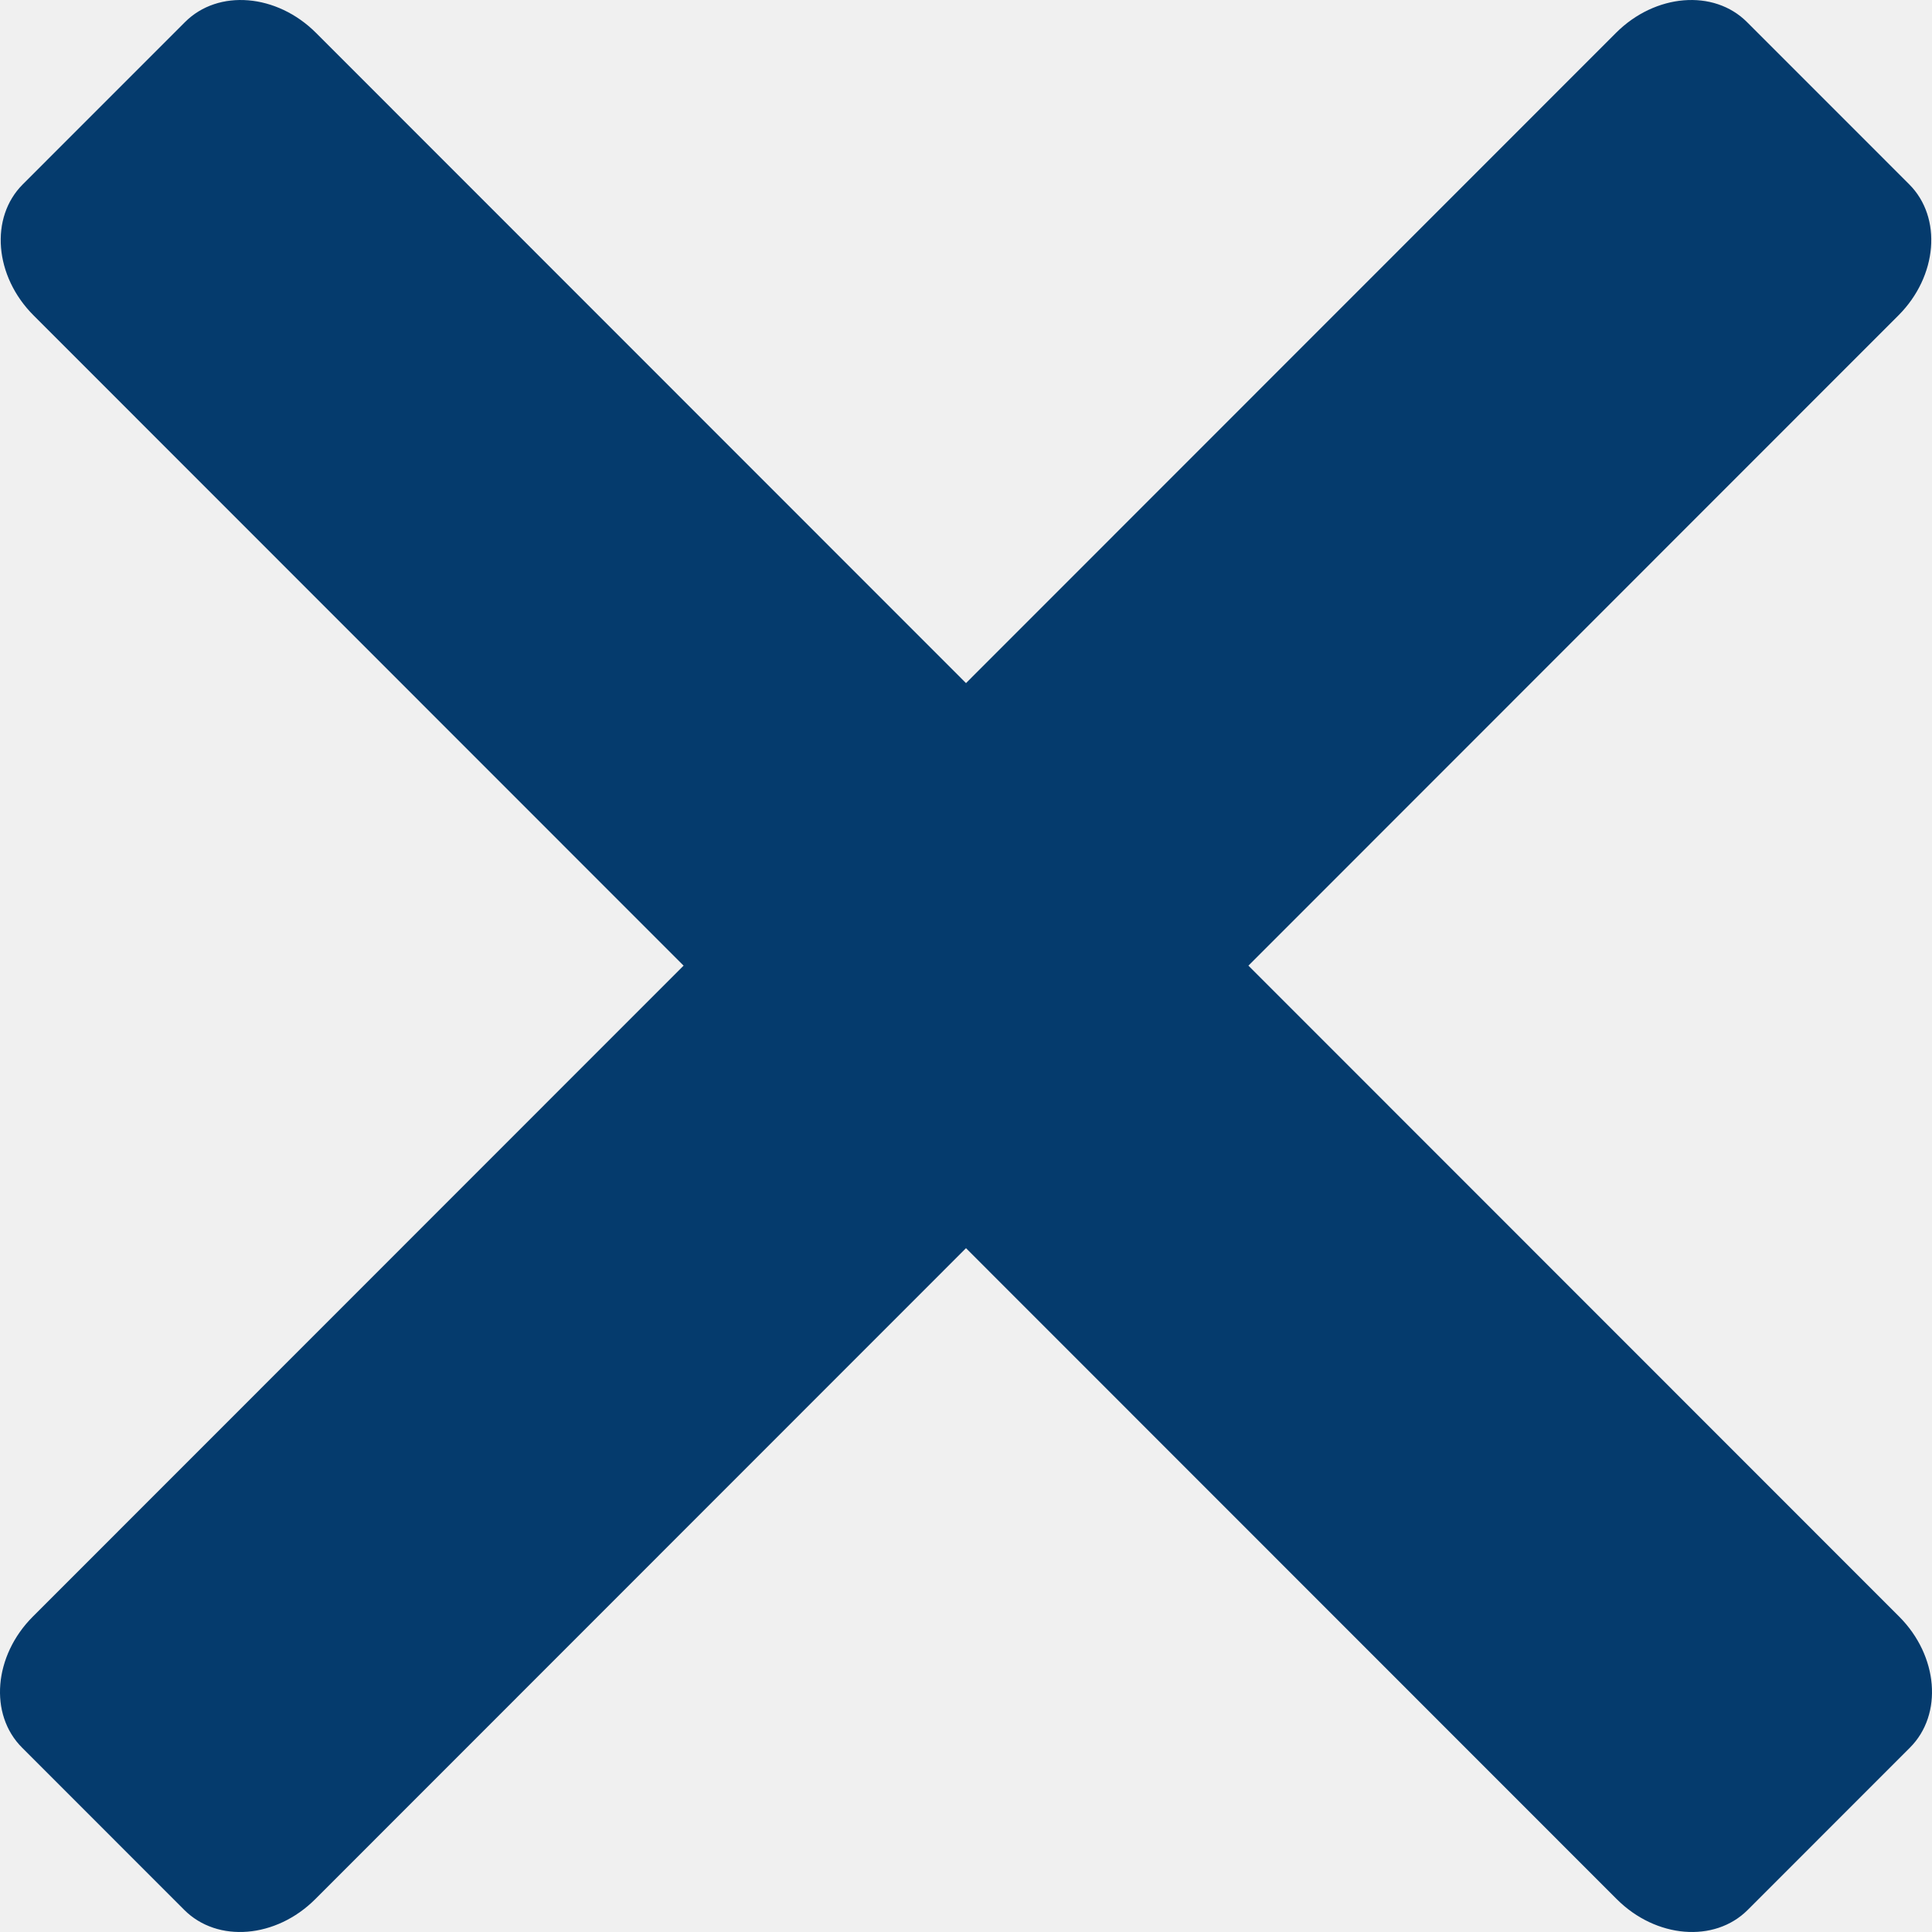
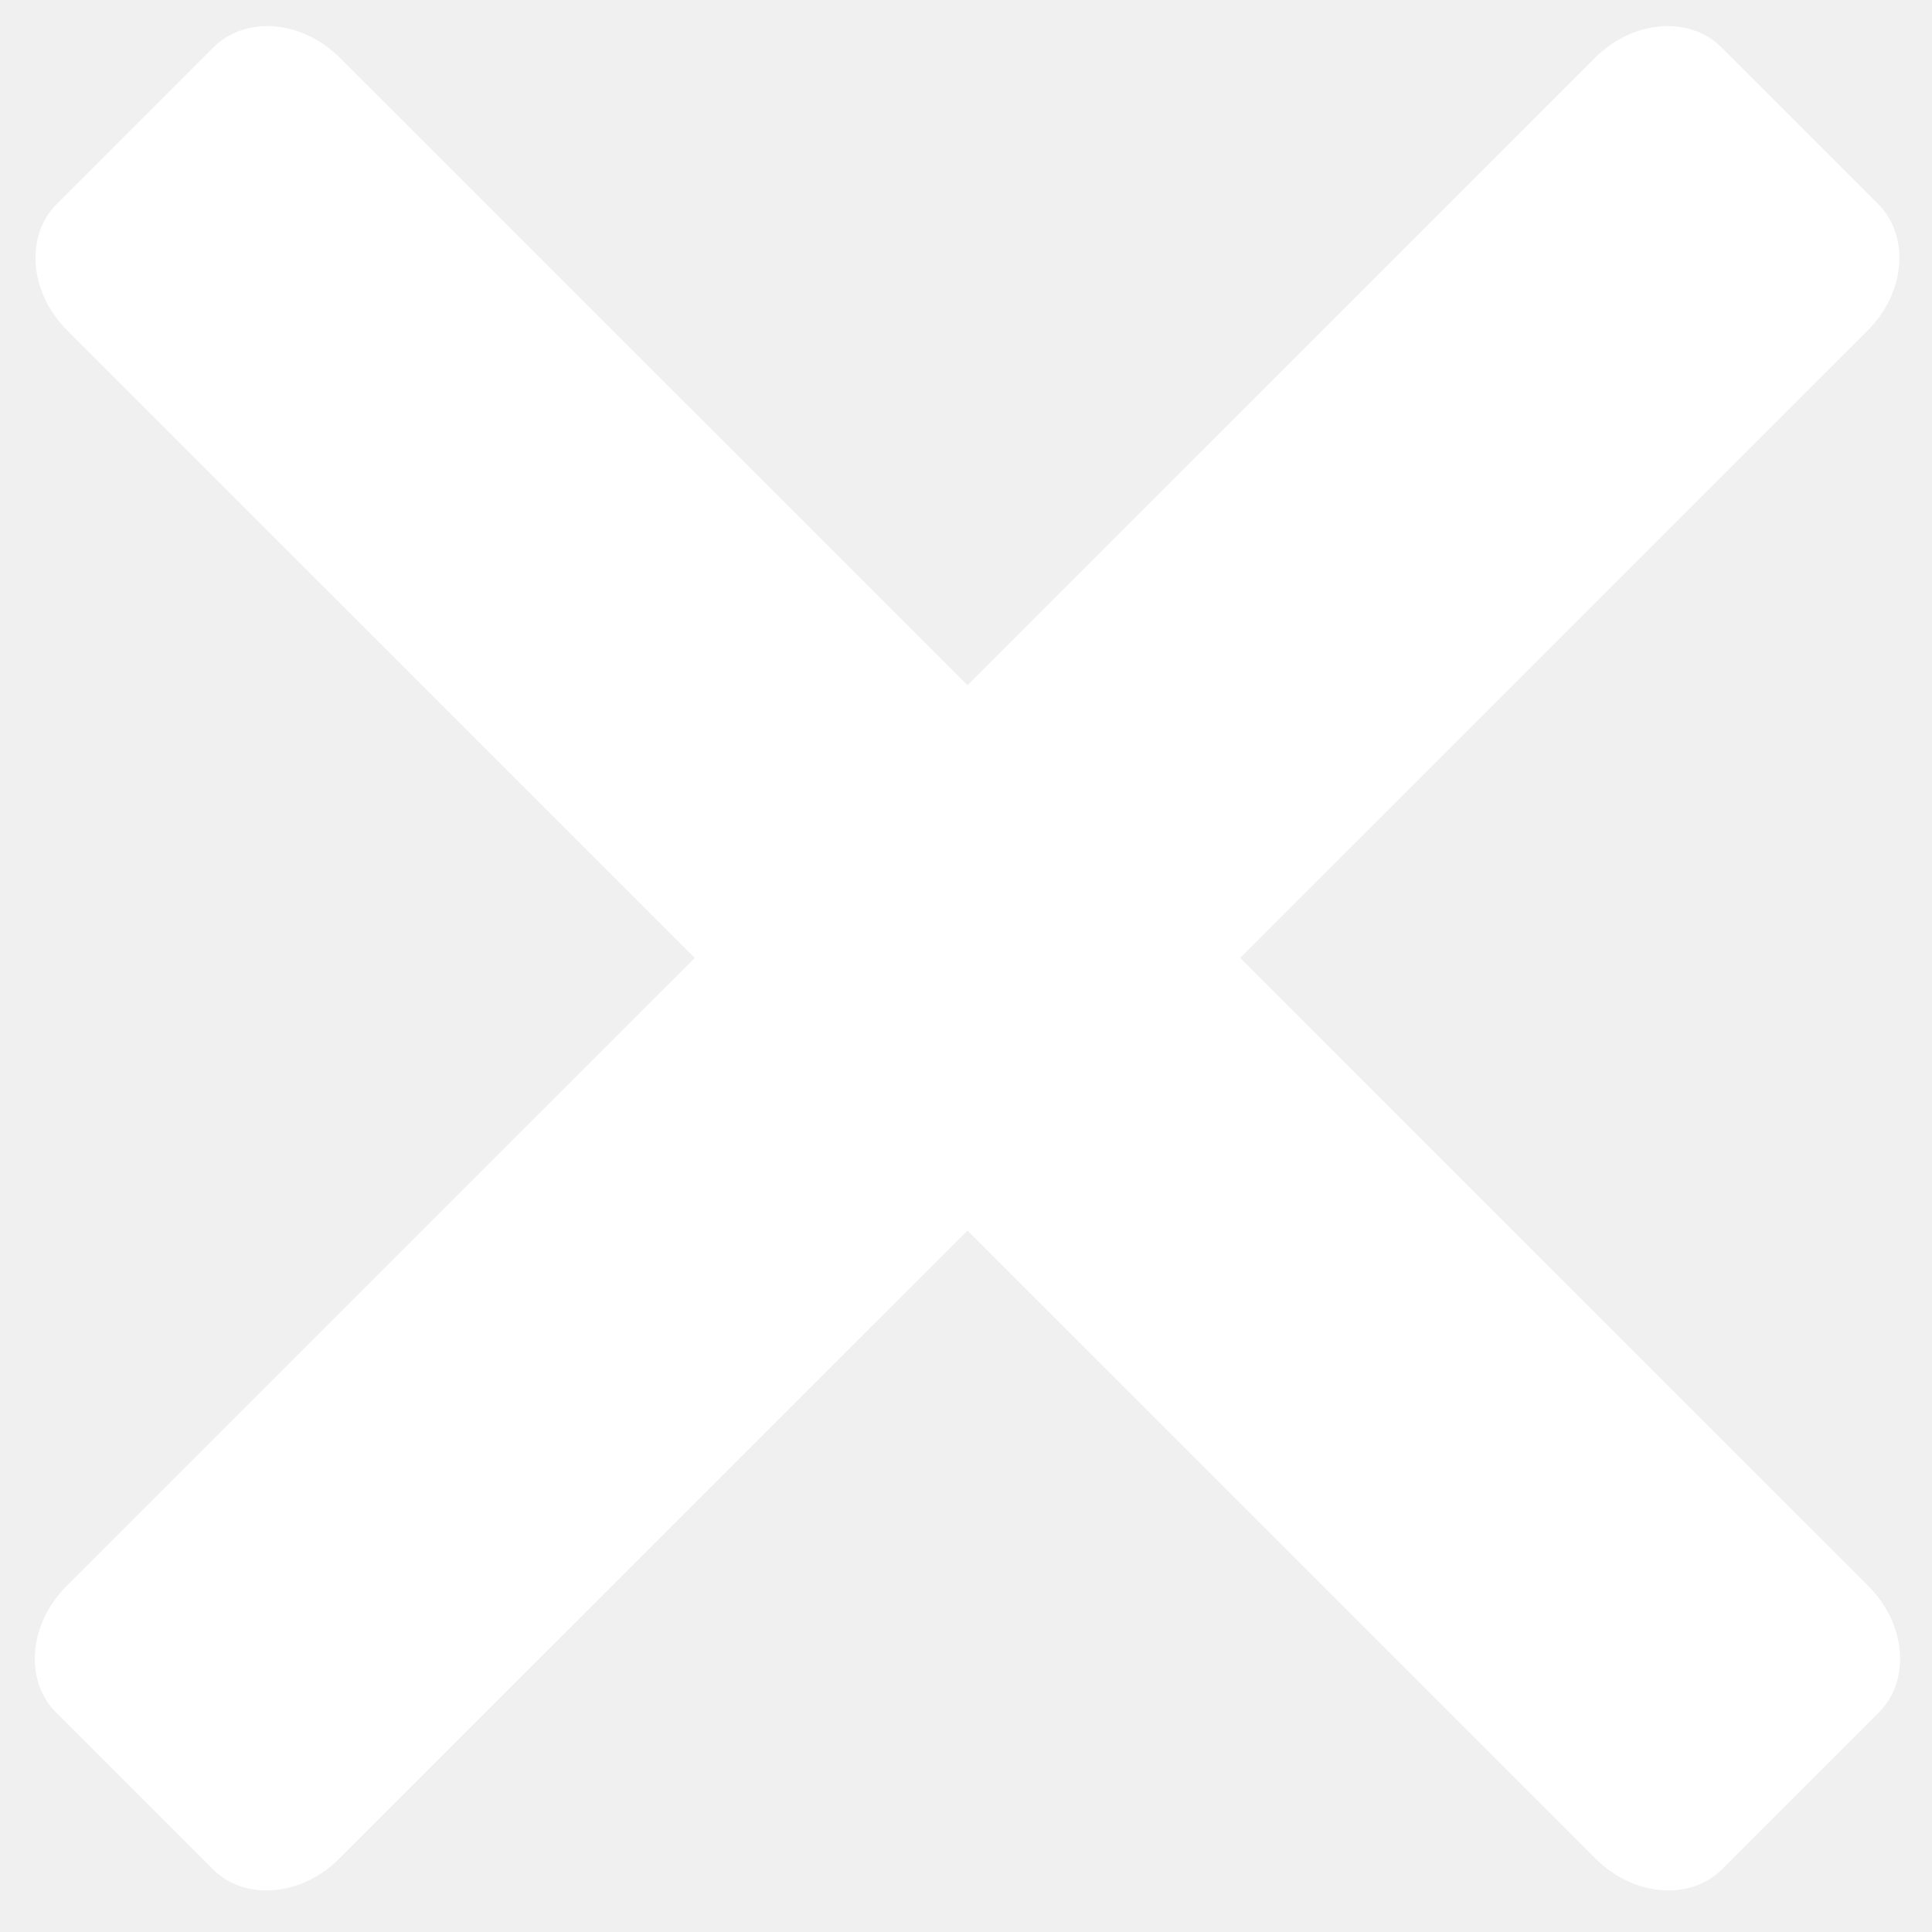
- <svg xmlns="http://www.w3.org/2000/svg" xmlns:xlink="http://www.w3.org/1999/xlink" version="1.1" preserveAspectRatio="xMidYMid meet" viewBox="0 0 640 640" width="640" height="640">
+ <svg xmlns="http://www.w3.org/2000/svg" width="256" height="256" viewBox="0 0 2000 2000">
  <defs>
-     <path d="M61.29 7.31C72.28 -3.69 91.7 -2.09 104.67 10.88C157.12 63.34 576.68 483.06 629.13 535.53C642.09 548.5 643.69 567.93 632.7 578.92C627.32 584.3 584.32 627.32 578.95 632.69C567.95 643.69 548.53 642.09 535.57 629.12C483.12 576.66 63.56 156.94 11.11 104.47C-1.86 91.5 -3.45 72.07 7.54 61.07C18.29 50.32 55.91 12.68 61.29 7.31Z" id="b6h8HDzDL" />
-     <path d="M578.71 7.31C567.72 -3.69 548.29 -2.09 535.33 10.88C482.88 63.34 63.32 483.06 10.87 535.53C-2.09 548.5 -3.69 567.93 7.3 578.92C12.68 584.3 55.68 627.32 61.05 632.69C72.05 643.69 91.47 642.09 104.43 629.12C156.88 576.66 576.44 156.94 628.89 104.47C641.85 91.5 643.45 72.07 632.46 61.07C621.71 50.32 584.09 12.68 578.71 7.31Z" id="bRquSWdjK" />
+     <style>
+       .cls-1 {
+         fill: #fff;
+         fill-rule: evenodd;
+       }
+     </style>
  </defs>
-   <g>
-     <g>
-       <g>
-         <use xlink:href="#b6h8HDzDL" opacity="1" fill="#053b6d" fill-opacity="1" />
-         <g>
-           <use xlink:href="#b6h8HDzDL" opacity="1" fill-opacity="0" stroke="#000000" stroke-width="1" stroke-opacity="0" />
-         </g>
-       </g>
-       <g>
-         <use xlink:href="#bRquSWdjK" opacity="1" fill="#053b6d" fill-opacity="1" />
-         <g>
-           <use xlink:href="#bRquSWdjK" opacity="1" fill-opacity="0" stroke="#000000" stroke-width="1" stroke-opacity="0" />
-         </g>
-       </g>
-     </g>
-   </g>
+   <path id="Rounded_Rectangle_1" data-name="Rounded Rectangle 1" class="cls-1" d="M58.774,211.2L220.936,49.062c33.17-33.165,91.771-28.344,130.89,10.768L1934.17,1641.92c39.12,39.12,43.94,97.71,10.77,130.87l-162.16,162.14c-33.17,33.17-91.77,28.34-130.89-10.77L69.544,342.068C30.425,302.956,25.6,244.363,58.774,211.2Z" />
+   <path id="Rounded_Rectangle_1_copy" data-name="Rounded Rectangle 1 copy" class="cls-1" d="M1944.23,211.2L1782.06,49.062c-33.17-33.165-91.77-28.344-130.89,10.768L68.831,1641.92c-39.118,39.12-43.94,97.71-10.77,130.87l162.162,162.14c33.17,33.17,91.771,28.34,130.89-10.77L1933.46,342.068C1972.57,302.956,1977.4,244.363,1944.23,211.2Z" />
</svg>
